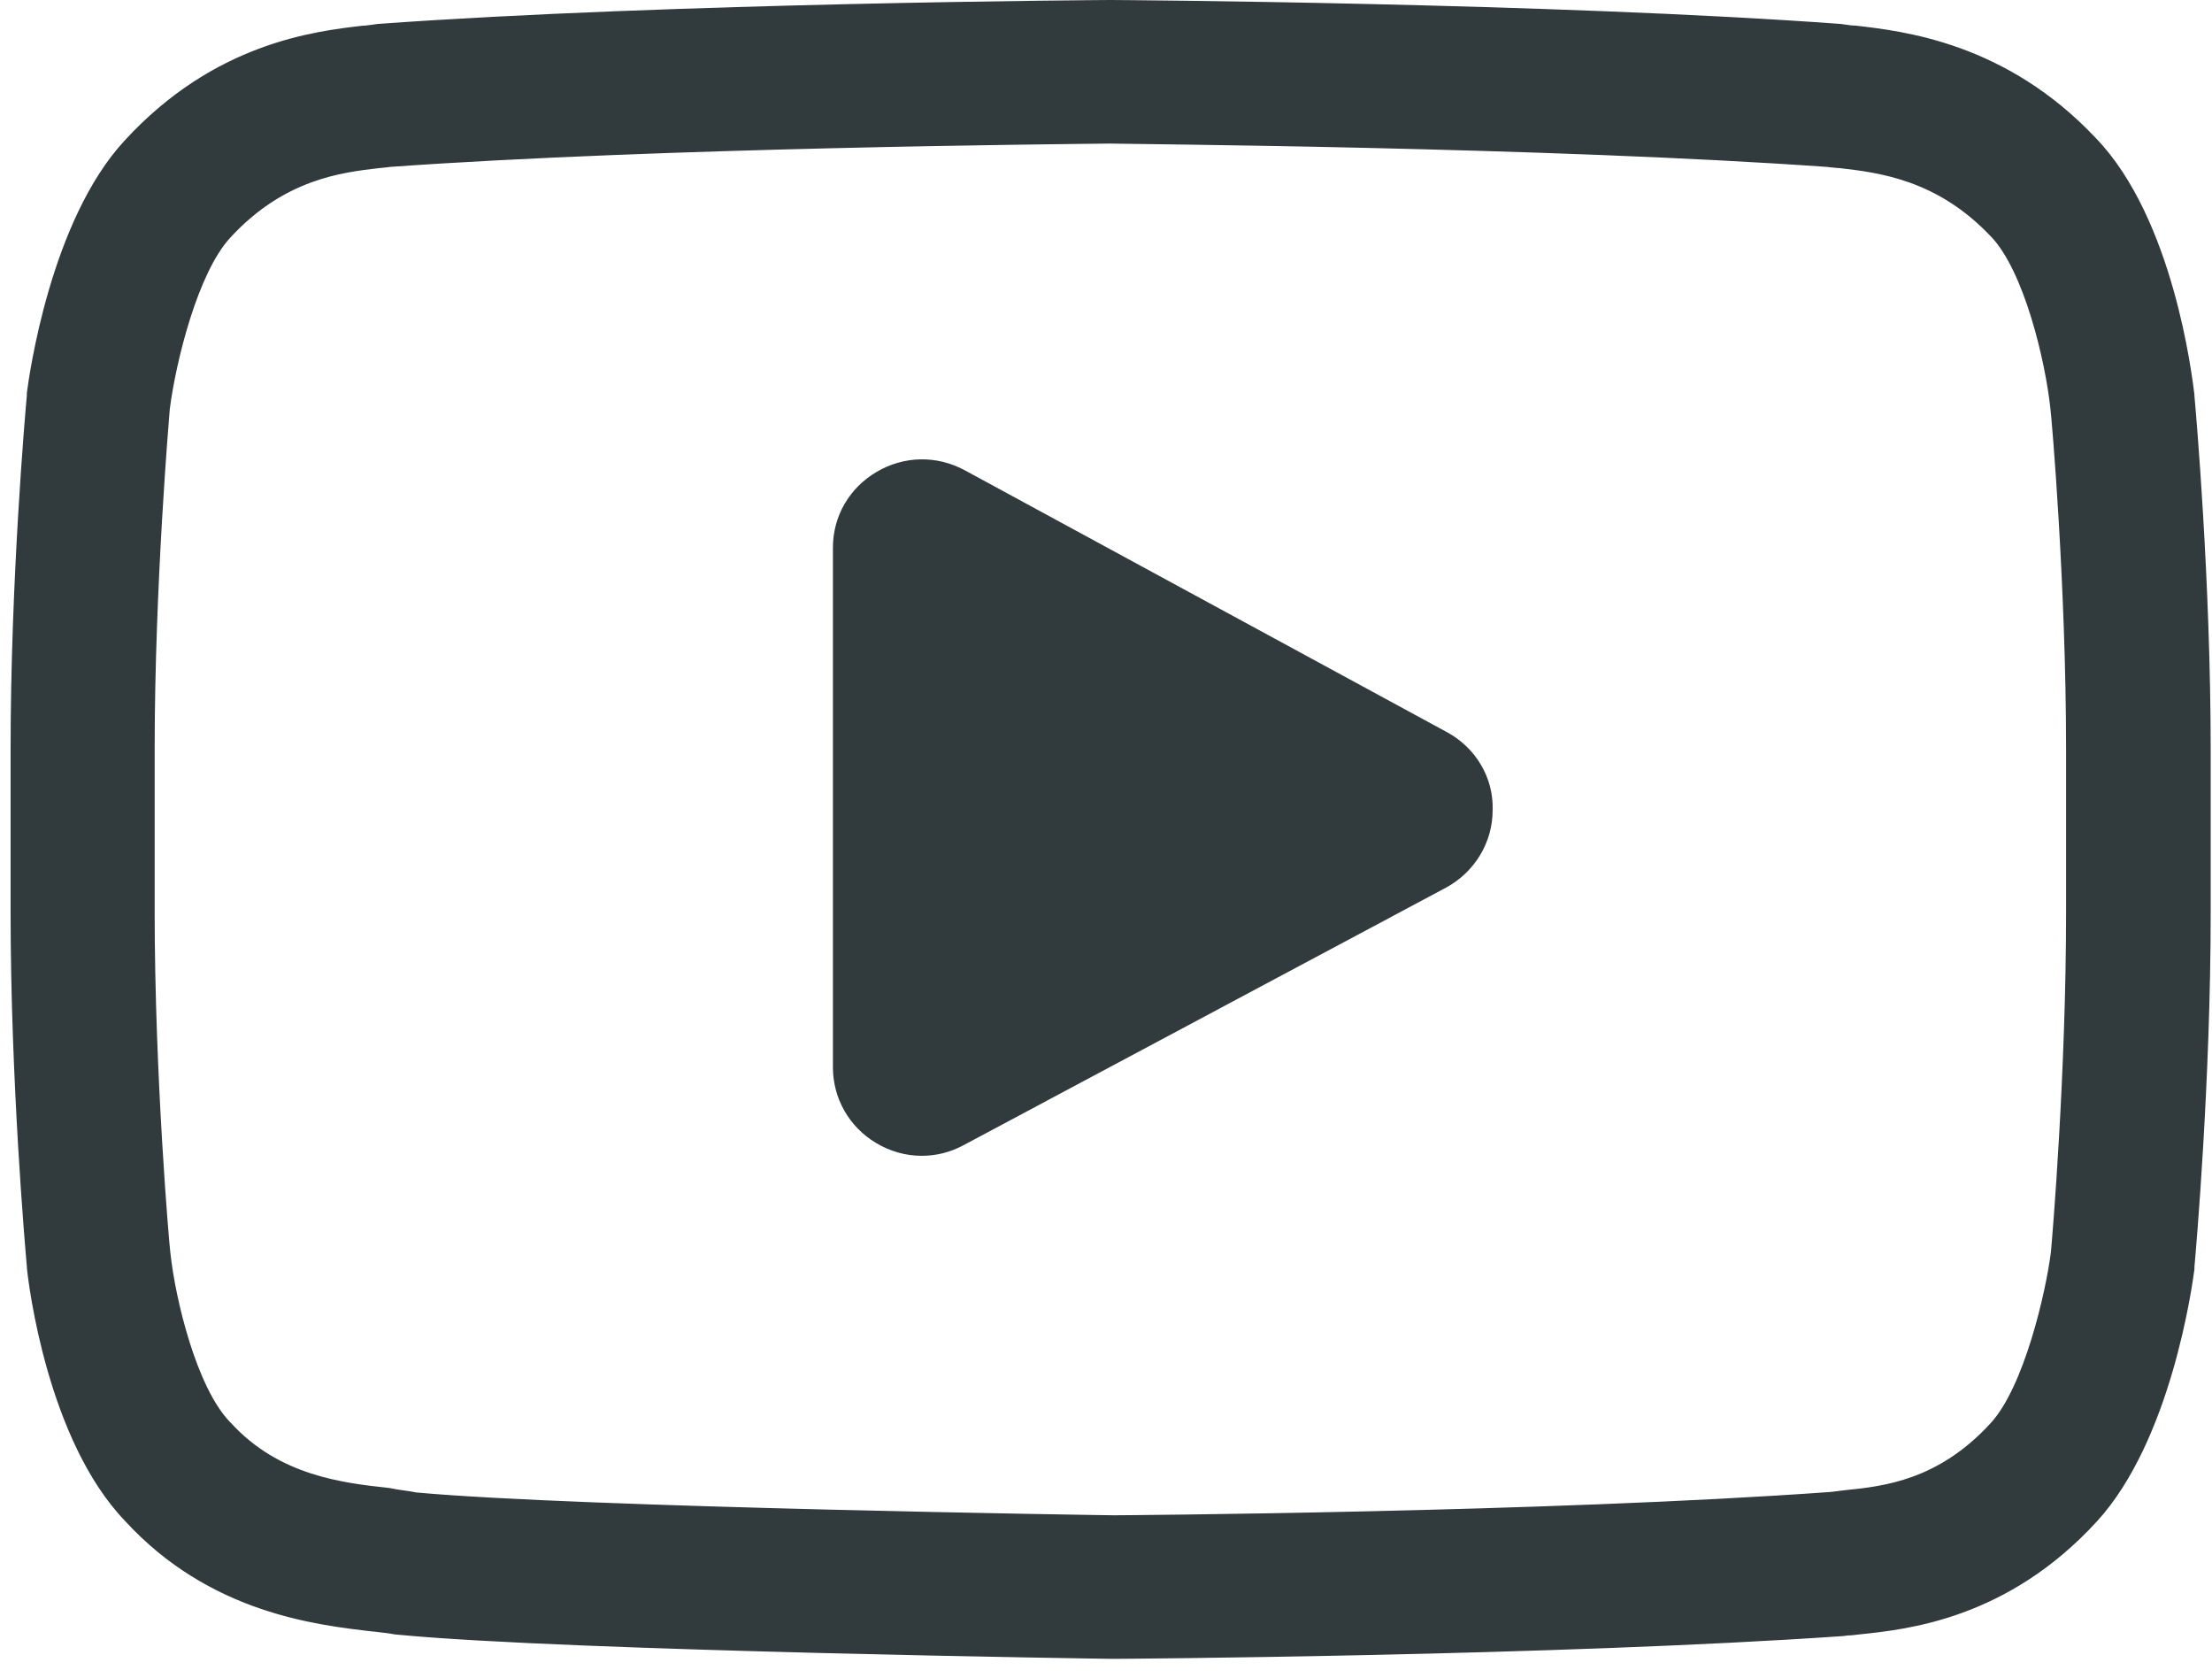
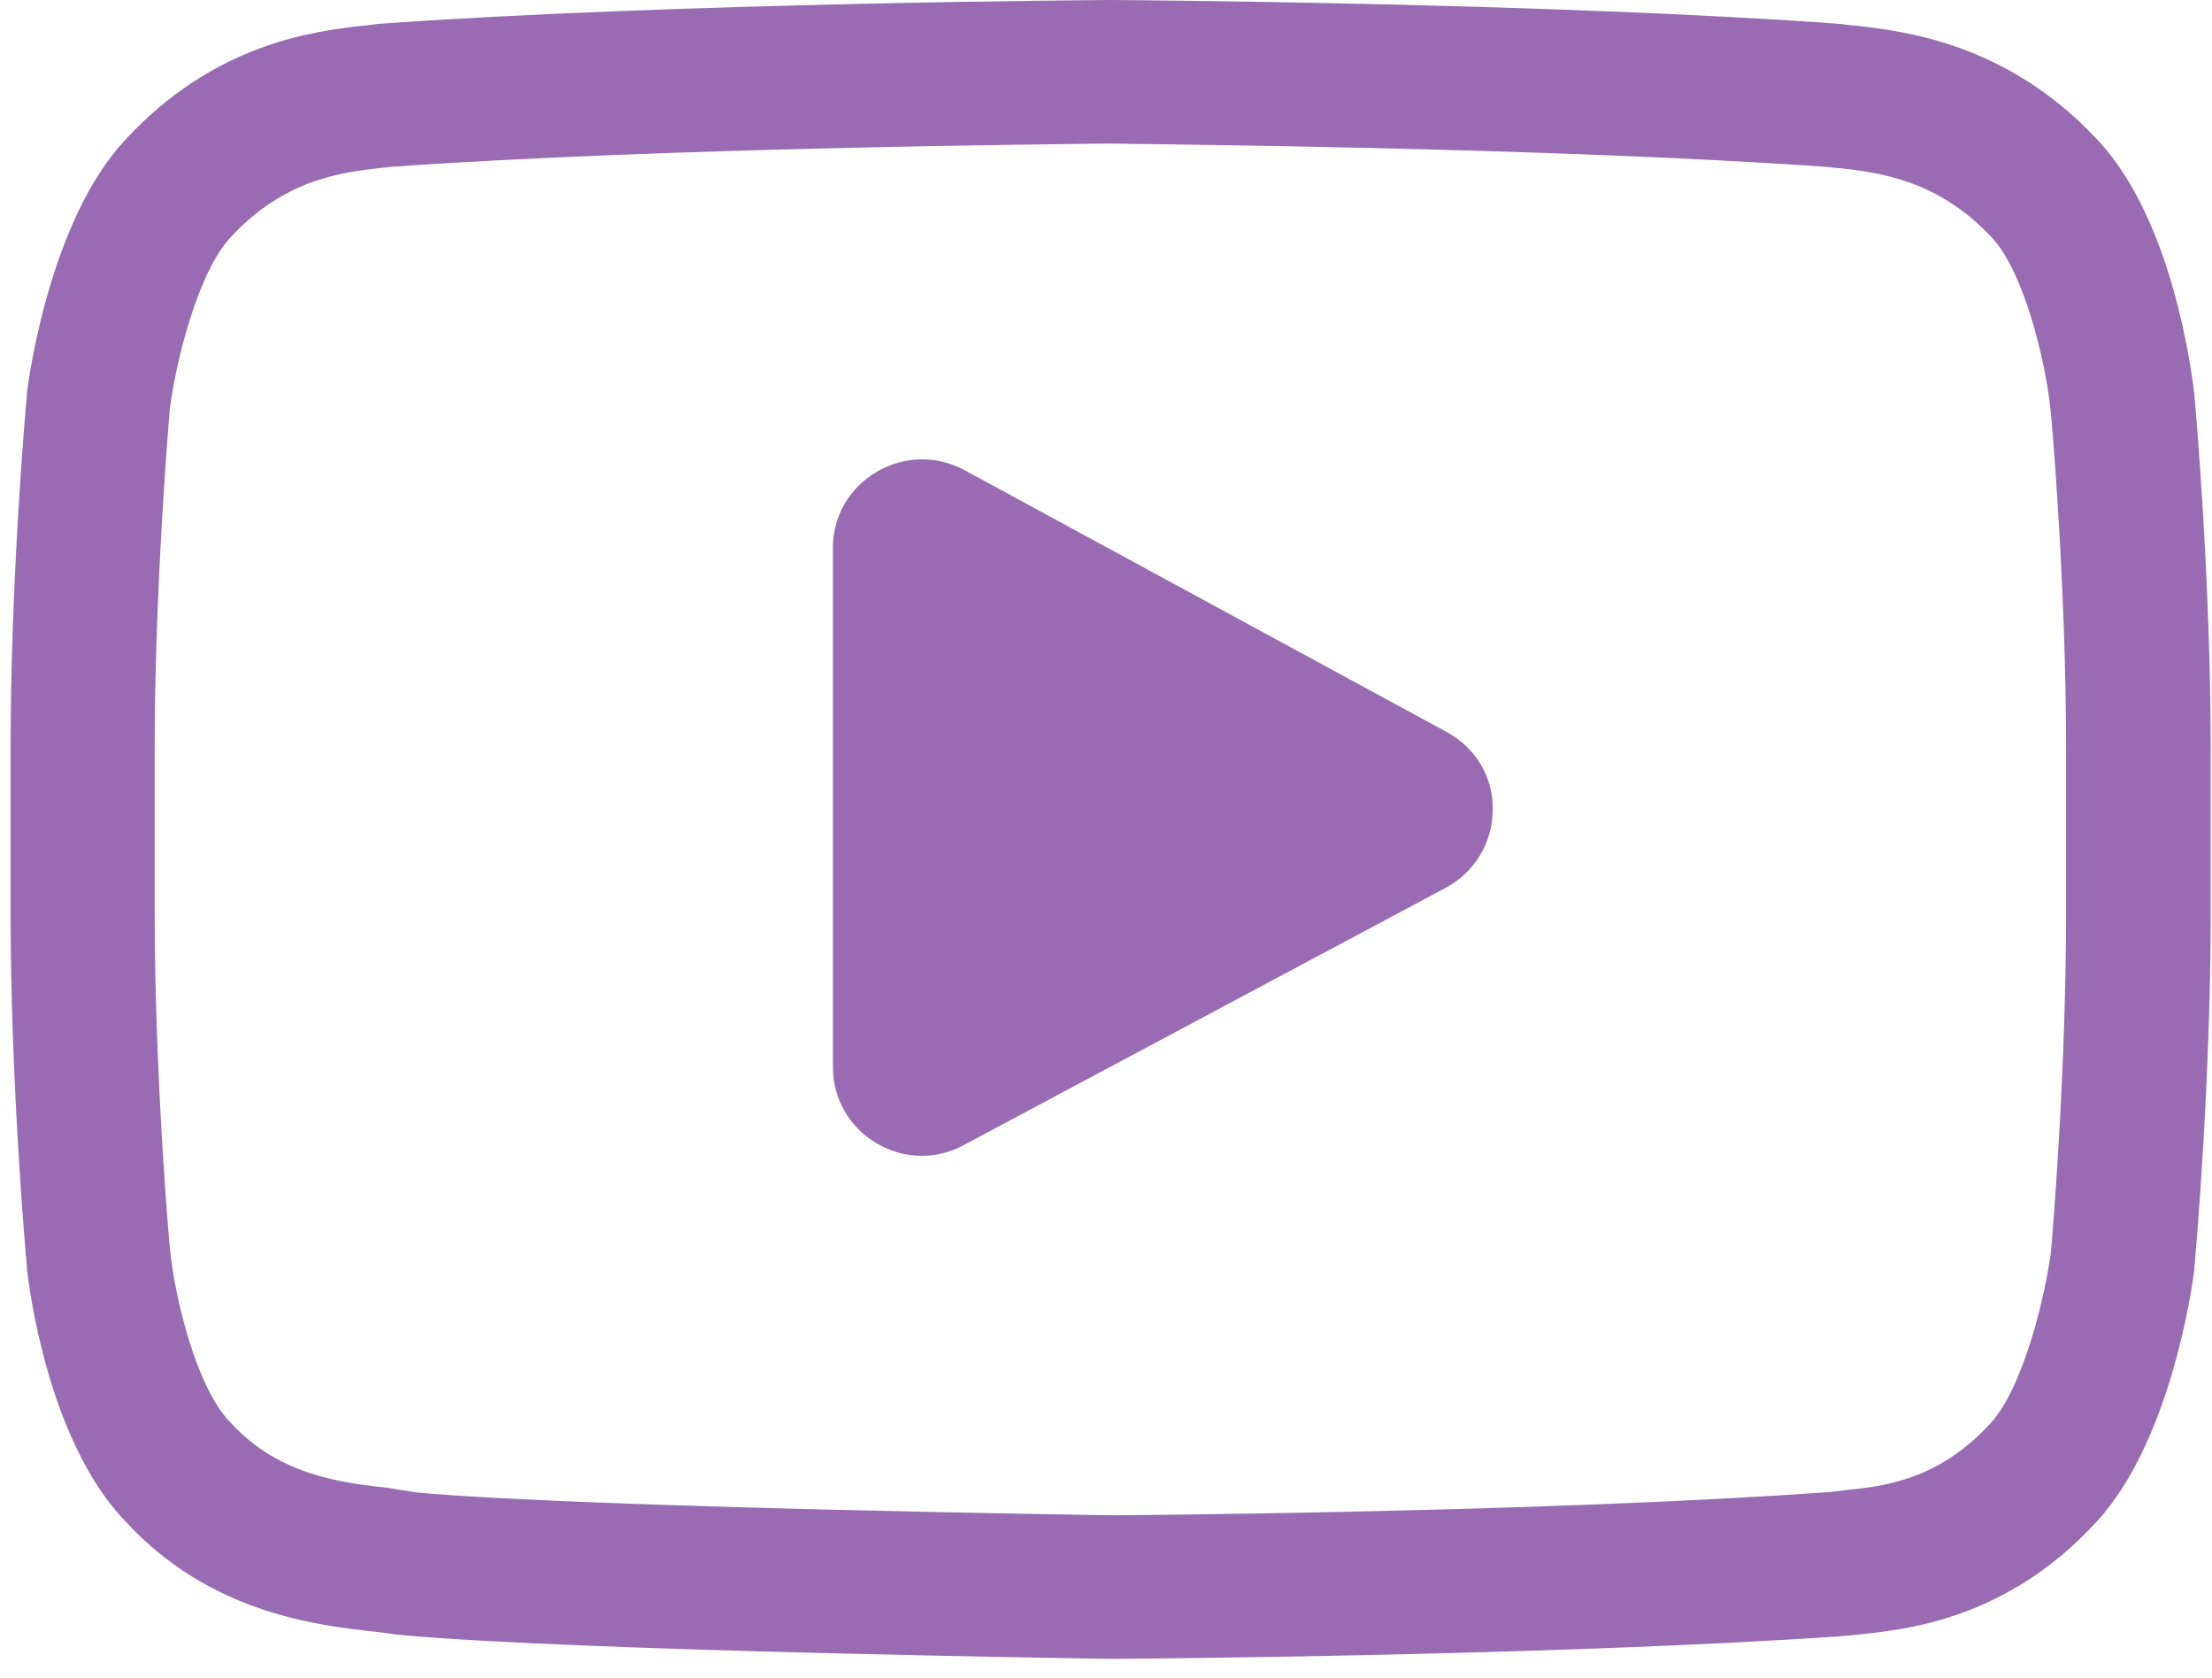
- <svg xmlns="http://www.w3.org/2000/svg" width="62" height="47" viewBox="0 0 62 47" fill="#313A3C">
-   <path d="M40.565 20.521L27.038 13.176C26.252 12.755 25.341 12.771 24.571 13.223C23.801 13.675 23.346 14.471 23.346 15.344V29.908C23.346 30.781 23.801 31.577 24.555 32.029C24.948 32.263 25.388 32.388 25.828 32.388C26.236 32.388 26.629 32.294 27.006 32.091L40.533 24.872C41.334 24.435 41.837 23.608 41.837 22.704C41.869 21.8 41.366 20.958 40.565 20.521Z" fill="#313A3C" />
-   <path d="M61.303 11.102V11.071C61.256 10.588 60.737 6.237 58.601 4.023C56.134 1.419 53.353 1.092 52.002 0.951C51.892 0.936 51.782 0.92 51.704 0.92L51.594 0.904C43.502 0.312 31.279 0.234 31.154 0.234H31.138H31.122C30.997 0.234 18.773 0.312 10.604 0.904H10.509C10.415 0.92 10.321 0.92 10.227 0.936C8.907 1.092 6.142 1.403 3.659 4.101C1.633 6.284 1.036 10.541 0.989 11.025V11.087C0.973 11.29 0.533 16.139 0.533 21.004V25.558C0.533 30.423 0.973 35.272 0.989 35.475V35.506C1.036 35.99 1.554 40.262 3.675 42.477C5.985 44.987 8.923 45.33 10.494 45.502C10.745 45.533 10.949 45.548 11.106 45.58L11.248 45.595C15.914 46.032 30.572 46.25 31.201 46.266H31.216H31.232C31.358 46.266 43.581 46.188 51.672 45.595L51.782 45.58C51.892 45.564 52.002 45.548 52.128 45.548C53.447 45.408 56.197 45.127 58.632 42.461C60.659 40.278 61.256 36.021 61.303 35.538V35.475C61.319 35.272 61.759 30.423 61.759 25.558V21.004C61.759 16.139 61.319 11.305 61.303 11.102ZM58.161 25.558C58.161 30.064 57.768 34.695 57.721 35.116C57.564 36.286 56.951 38.984 55.961 40.044C54.437 41.712 52.866 41.868 51.719 41.993C51.578 42.009 51.452 42.024 51.342 42.04C43.518 42.601 31.751 42.695 31.216 42.695C30.604 42.679 16.165 42.461 11.641 42.056C11.405 42.024 11.154 41.993 10.886 41.962C9.551 41.806 7.713 41.603 6.299 40.059L6.267 40.028C5.293 39.03 4.696 36.504 4.539 35.148C4.508 34.82 4.099 30.142 4.099 25.573V21.02C4.099 16.529 4.492 11.898 4.539 11.461C4.728 10.073 5.356 7.547 6.299 6.534C7.87 4.818 9.52 4.631 10.619 4.507C10.729 4.491 10.824 4.491 10.918 4.475C18.868 3.914 30.714 3.82 31.138 3.82C31.562 3.82 43.408 3.914 51.279 4.475C51.374 4.491 51.484 4.507 51.594 4.507C52.725 4.631 54.422 4.834 55.993 6.487L56.008 6.502C56.983 7.5 57.58 10.073 57.737 11.461C57.768 11.758 58.176 16.467 58.176 21.036V25.558H58.161Z" fill="#313A3C" />
-   <path d="M31.217 46.484H31.185C31.044 46.484 15.993 46.266 11.216 45.813L11.059 45.798C10.918 45.767 10.714 45.751 10.478 45.72H10.462C8.86 45.533 5.875 45.205 3.502 42.617C1.334 40.356 0.8 36.005 0.753 35.522V35.491C0.706 34.976 0.297 30.298 0.297 25.558V21.004C0.297 16.264 0.706 11.586 0.753 11.071V11.009C0.816 10.526 1.413 6.191 3.487 3.945C6.016 1.185 8.844 0.873 10.195 0.717H10.242C10.321 0.702 10.399 0.702 10.478 0.686L10.588 0.671C18.758 0.078 31.012 0 31.122 0H31.138C31.264 0 43.502 0.078 51.594 0.671L51.704 0.686C51.798 0.702 51.908 0.717 52.002 0.717C53.369 0.873 56.228 1.201 58.742 3.867C60.926 6.128 61.444 10.557 61.507 11.056V11.087L61.272 11.102L61.507 11.087C61.554 11.601 61.963 16.279 61.963 21.02V25.573C61.963 30.298 61.554 34.992 61.507 35.506V35.569C61.444 36.052 60.847 40.371 58.774 42.633C56.276 45.361 53.479 45.658 52.128 45.798C52.002 45.813 51.892 45.829 51.782 45.829L51.672 45.845C43.597 46.406 31.342 46.484 31.217 46.484ZM31.138 0.468C31.012 0.468 18.789 0.546 10.635 1.138L10.541 1.154C10.478 1.17 10.399 1.17 10.305 1.185H10.258C8.954 1.341 6.252 1.637 3.848 4.273C1.853 6.409 1.287 10.588 1.224 11.056V11.118C1.177 11.633 0.769 16.279 0.769 21.004V25.558C0.769 30.267 1.177 34.929 1.224 35.444V35.475C1.271 35.943 1.774 40.138 3.848 42.305C6.11 44.753 8.986 45.081 10.525 45.268C10.792 45.299 10.996 45.315 11.154 45.346L11.279 45.361C16.008 45.813 31.044 46.032 31.201 46.032H31.217C31.342 46.032 43.565 45.954 51.641 45.361L51.735 45.346C51.829 45.33 51.955 45.315 52.081 45.315C53.369 45.174 56.056 44.894 58.428 42.305C60.407 40.169 60.989 35.974 61.052 35.506V35.444C61.099 34.929 61.507 30.267 61.507 25.558V21.004C61.507 16.295 61.099 11.633 61.052 11.118V11.087C61.005 10.604 60.486 6.331 58.412 4.179C56.024 1.637 53.291 1.325 51.986 1.185C51.877 1.17 51.767 1.154 51.672 1.154L51.578 1.138C43.502 0.546 31.279 0.468 31.138 0.468ZM31.232 42.929C31.075 42.929 16.244 42.71 11.625 42.289H11.609C11.389 42.258 11.138 42.227 10.871 42.196C9.488 42.04 7.603 41.822 6.142 40.215L6.11 40.184C5.089 39.139 4.492 36.613 4.319 35.163C4.304 34.961 3.879 30.173 3.879 25.558V21.004C3.879 16.404 4.304 11.617 4.319 11.414C4.508 9.949 5.152 7.407 6.142 6.347C7.776 4.569 9.488 4.366 10.62 4.241H10.635C10.729 4.226 10.824 4.226 10.902 4.21C18.585 3.664 29.865 3.571 31.138 3.555H31.154C31.657 3.555 43.393 3.633 51.311 4.21C51.405 4.226 51.515 4.226 51.609 4.241H51.641C52.803 4.366 54.563 4.569 56.181 6.284L56.197 6.3C57.218 7.345 57.831 9.917 57.988 11.383C58.004 11.586 58.428 16.326 58.428 20.989V25.542C58.428 30.049 58.035 34.617 57.988 35.132C57.862 36.083 57.265 39.015 56.166 40.2C54.579 41.931 52.961 42.102 51.782 42.227C51.641 42.243 51.515 42.258 51.405 42.274C43.408 42.851 31.342 42.929 31.232 42.929ZM11.672 41.822C16.275 42.243 31.075 42.461 31.217 42.461C31.326 42.461 43.377 42.383 51.327 41.806C51.437 41.79 51.562 41.775 51.704 41.759C52.803 41.65 54.327 41.478 55.788 39.888C56.731 38.874 57.344 36.208 57.485 35.085C57.532 34.586 57.91 30.033 57.91 25.558V21.004C57.91 16.373 57.501 11.648 57.47 11.446C57.328 10.104 56.731 7.594 55.804 6.627L55.788 6.612C54.28 5.021 52.631 4.834 51.547 4.709H51.515C51.405 4.694 51.311 4.694 51.217 4.678C43.33 4.117 31.594 4.039 31.107 4.023C29.834 4.039 18.553 4.132 10.918 4.678C10.839 4.694 10.761 4.694 10.651 4.709H10.635C9.567 4.834 7.964 5.021 6.456 6.658C5.545 7.641 4.932 10.12 4.759 11.461C4.744 11.648 4.335 16.42 4.335 20.989V25.542C4.335 30.142 4.744 34.898 4.775 35.101C4.916 36.426 5.513 38.874 6.44 39.841L6.472 39.872C7.823 41.354 9.614 41.556 10.918 41.697C11.201 41.759 11.452 41.775 11.672 41.822Z" fill="#313A3C" />
+ <svg xmlns="http://www.w3.org/2000/svg" width="62" height="47" viewBox="0 0 62 47" fill="#986BB2">
+   <path d="M40.565 20.521L27.038 13.176C26.252 12.755 25.341 12.771 24.571 13.223C23.801 13.675 23.346 14.471 23.346 15.344V29.908C23.346 30.781 23.801 31.577 24.555 32.029C24.948 32.263 25.388 32.388 25.828 32.388C26.236 32.388 26.629 32.294 27.006 32.091L40.533 24.872C41.334 24.435 41.837 23.608 41.837 22.704C41.869 21.8 41.366 20.958 40.565 20.521Z" fill="#986BB2" />
+   <path d="M61.303 11.102V11.071C61.256 10.588 60.737 6.237 58.601 4.023C56.134 1.419 53.353 1.092 52.002 0.951C51.892 0.936 51.782 0.92 51.704 0.92L51.594 0.904C43.502 0.312 31.279 0.234 31.154 0.234H31.138H31.122C30.997 0.234 18.773 0.312 10.604 0.904H10.509C10.415 0.92 10.321 0.92 10.227 0.936C8.907 1.092 6.142 1.403 3.659 4.101C1.633 6.284 1.036 10.541 0.989 11.025V11.087C0.973 11.29 0.533 16.139 0.533 21.004V25.558C0.533 30.423 0.973 35.272 0.989 35.475V35.506C1.036 35.99 1.554 40.262 3.675 42.477C5.985 44.987 8.923 45.33 10.494 45.502C10.745 45.533 10.949 45.548 11.106 45.58L11.248 45.595C15.914 46.032 30.572 46.25 31.201 46.266H31.216H31.232C31.358 46.266 43.581 46.188 51.672 45.595L51.782 45.58C51.892 45.564 52.002 45.548 52.128 45.548C53.447 45.408 56.197 45.127 58.632 42.461C60.659 40.278 61.256 36.021 61.303 35.538V35.475C61.319 35.272 61.759 30.423 61.759 25.558V21.004C61.759 16.139 61.319 11.305 61.303 11.102ZM58.161 25.558C58.161 30.064 57.768 34.695 57.721 35.116C57.564 36.286 56.951 38.984 55.961 40.044C54.437 41.712 52.866 41.868 51.719 41.993C51.578 42.009 51.452 42.024 51.342 42.04C43.518 42.601 31.751 42.695 31.216 42.695C30.604 42.679 16.165 42.461 11.641 42.056C11.405 42.024 11.154 41.993 10.886 41.962C9.551 41.806 7.713 41.603 6.299 40.059L6.267 40.028C5.293 39.03 4.696 36.504 4.539 35.148C4.508 34.82 4.099 30.142 4.099 25.573V21.02C4.099 16.529 4.492 11.898 4.539 11.461C4.728 10.073 5.356 7.547 6.299 6.534C7.87 4.818 9.52 4.631 10.619 4.507C10.729 4.491 10.824 4.491 10.918 4.475C18.868 3.914 30.714 3.82 31.138 3.82C31.562 3.82 43.408 3.914 51.279 4.475C51.374 4.491 51.484 4.507 51.594 4.507C52.725 4.631 54.422 4.834 55.993 6.487L56.008 6.502C56.983 7.5 57.58 10.073 57.737 11.461C57.768 11.758 58.176 16.467 58.176 21.036V25.558H58.161Z" fill="#986BB2" />
+   <path d="M31.217 46.484H31.185C31.044 46.484 15.993 46.266 11.216 45.813L11.059 45.798C10.918 45.767 10.714 45.751 10.478 45.72H10.462C8.86 45.533 5.875 45.205 3.502 42.617C1.334 40.356 0.8 36.005 0.753 35.522V35.491C0.706 34.976 0.297 30.298 0.297 25.558V21.004C0.297 16.264 0.706 11.586 0.753 11.071V11.009C0.816 10.526 1.413 6.191 3.487 3.945C6.016 1.185 8.844 0.873 10.195 0.717H10.242C10.321 0.702 10.399 0.702 10.478 0.686L10.588 0.671C18.758 0.078 31.012 0 31.122 0H31.138C31.264 0 43.502 0.078 51.594 0.671L51.704 0.686C51.798 0.702 51.908 0.717 52.002 0.717C53.369 0.873 56.228 1.201 58.742 3.867C60.926 6.128 61.444 10.557 61.507 11.056V11.087L61.272 11.102L61.507 11.087C61.554 11.601 61.963 16.279 61.963 21.02V25.573C61.963 30.298 61.554 34.992 61.507 35.506V35.569C61.444 36.052 60.847 40.371 58.774 42.633C56.276 45.361 53.479 45.658 52.128 45.798C52.002 45.813 51.892 45.829 51.782 45.829L51.672 45.845C43.597 46.406 31.342 46.484 31.217 46.484ZM31.138 0.468C31.012 0.468 18.789 0.546 10.635 1.138L10.541 1.154C10.478 1.17 10.399 1.17 10.305 1.185H10.258C8.954 1.341 6.252 1.637 3.848 4.273C1.853 6.409 1.287 10.588 1.224 11.056V11.118C1.177 11.633 0.769 16.279 0.769 21.004V25.558C0.769 30.267 1.177 34.929 1.224 35.444V35.475C1.271 35.943 1.774 40.138 3.848 42.305C6.11 44.753 8.986 45.081 10.525 45.268C10.792 45.299 10.996 45.315 11.154 45.346L11.279 45.361C16.008 45.813 31.044 46.032 31.201 46.032H31.217C31.342 46.032 43.565 45.954 51.641 45.361L51.735 45.346C51.829 45.33 51.955 45.315 52.081 45.315C53.369 45.174 56.056 44.894 58.428 42.305C60.407 40.169 60.989 35.974 61.052 35.506V35.444C61.099 34.929 61.507 30.267 61.507 25.558V21.004C61.507 16.295 61.099 11.633 61.052 11.118V11.087C61.005 10.604 60.486 6.331 58.412 4.179C56.024 1.637 53.291 1.325 51.986 1.185C51.877 1.17 51.767 1.154 51.672 1.154L51.578 1.138C43.502 0.546 31.279 0.468 31.138 0.468ZM31.232 42.929C31.075 42.929 16.244 42.71 11.625 42.289H11.609C11.389 42.258 11.138 42.227 10.871 42.196C9.488 42.04 7.603 41.822 6.142 40.215L6.11 40.184C5.089 39.139 4.492 36.613 4.319 35.163C4.304 34.961 3.879 30.173 3.879 25.558V21.004C3.879 16.404 4.304 11.617 4.319 11.414C4.508 9.949 5.152 7.407 6.142 6.347C7.776 4.569 9.488 4.366 10.62 4.241H10.635C10.729 4.226 10.824 4.226 10.902 4.21C18.585 3.664 29.865 3.571 31.138 3.555H31.154C31.657 3.555 43.393 3.633 51.311 4.21C51.405 4.226 51.515 4.226 51.609 4.241H51.641C52.803 4.366 54.563 4.569 56.181 6.284L56.197 6.3C57.218 7.345 57.831 9.917 57.988 11.383C58.004 11.586 58.428 16.326 58.428 20.989V25.542C58.428 30.049 58.035 34.617 57.988 35.132C57.862 36.083 57.265 39.015 56.166 40.2C54.579 41.931 52.961 42.102 51.782 42.227C51.641 42.243 51.515 42.258 51.405 42.274C43.408 42.851 31.342 42.929 31.232 42.929ZM11.672 41.822C16.275 42.243 31.075 42.461 31.217 42.461C31.326 42.461 43.377 42.383 51.327 41.806C51.437 41.79 51.562 41.775 51.704 41.759C52.803 41.65 54.327 41.478 55.788 39.888C56.731 38.874 57.344 36.208 57.485 35.085C57.532 34.586 57.91 30.033 57.91 25.558V21.004C57.91 16.373 57.501 11.648 57.47 11.446C57.328 10.104 56.731 7.594 55.804 6.627L55.788 6.612C54.28 5.021 52.631 4.834 51.547 4.709H51.515C51.405 4.694 51.311 4.694 51.217 4.678C43.33 4.117 31.594 4.039 31.107 4.023C29.834 4.039 18.553 4.132 10.918 4.678C10.839 4.694 10.761 4.694 10.651 4.709H10.635C9.567 4.834 7.964 5.021 6.456 6.658C5.545 7.641 4.932 10.12 4.759 11.461C4.744 11.648 4.335 16.42 4.335 20.989V25.542C4.335 30.142 4.744 34.898 4.775 35.101C4.916 36.426 5.513 38.874 6.44 39.841L6.472 39.872C7.823 41.354 9.614 41.556 10.918 41.697C11.201 41.759 11.452 41.775 11.672 41.822Z" fill="#986BB2" />
</svg>
